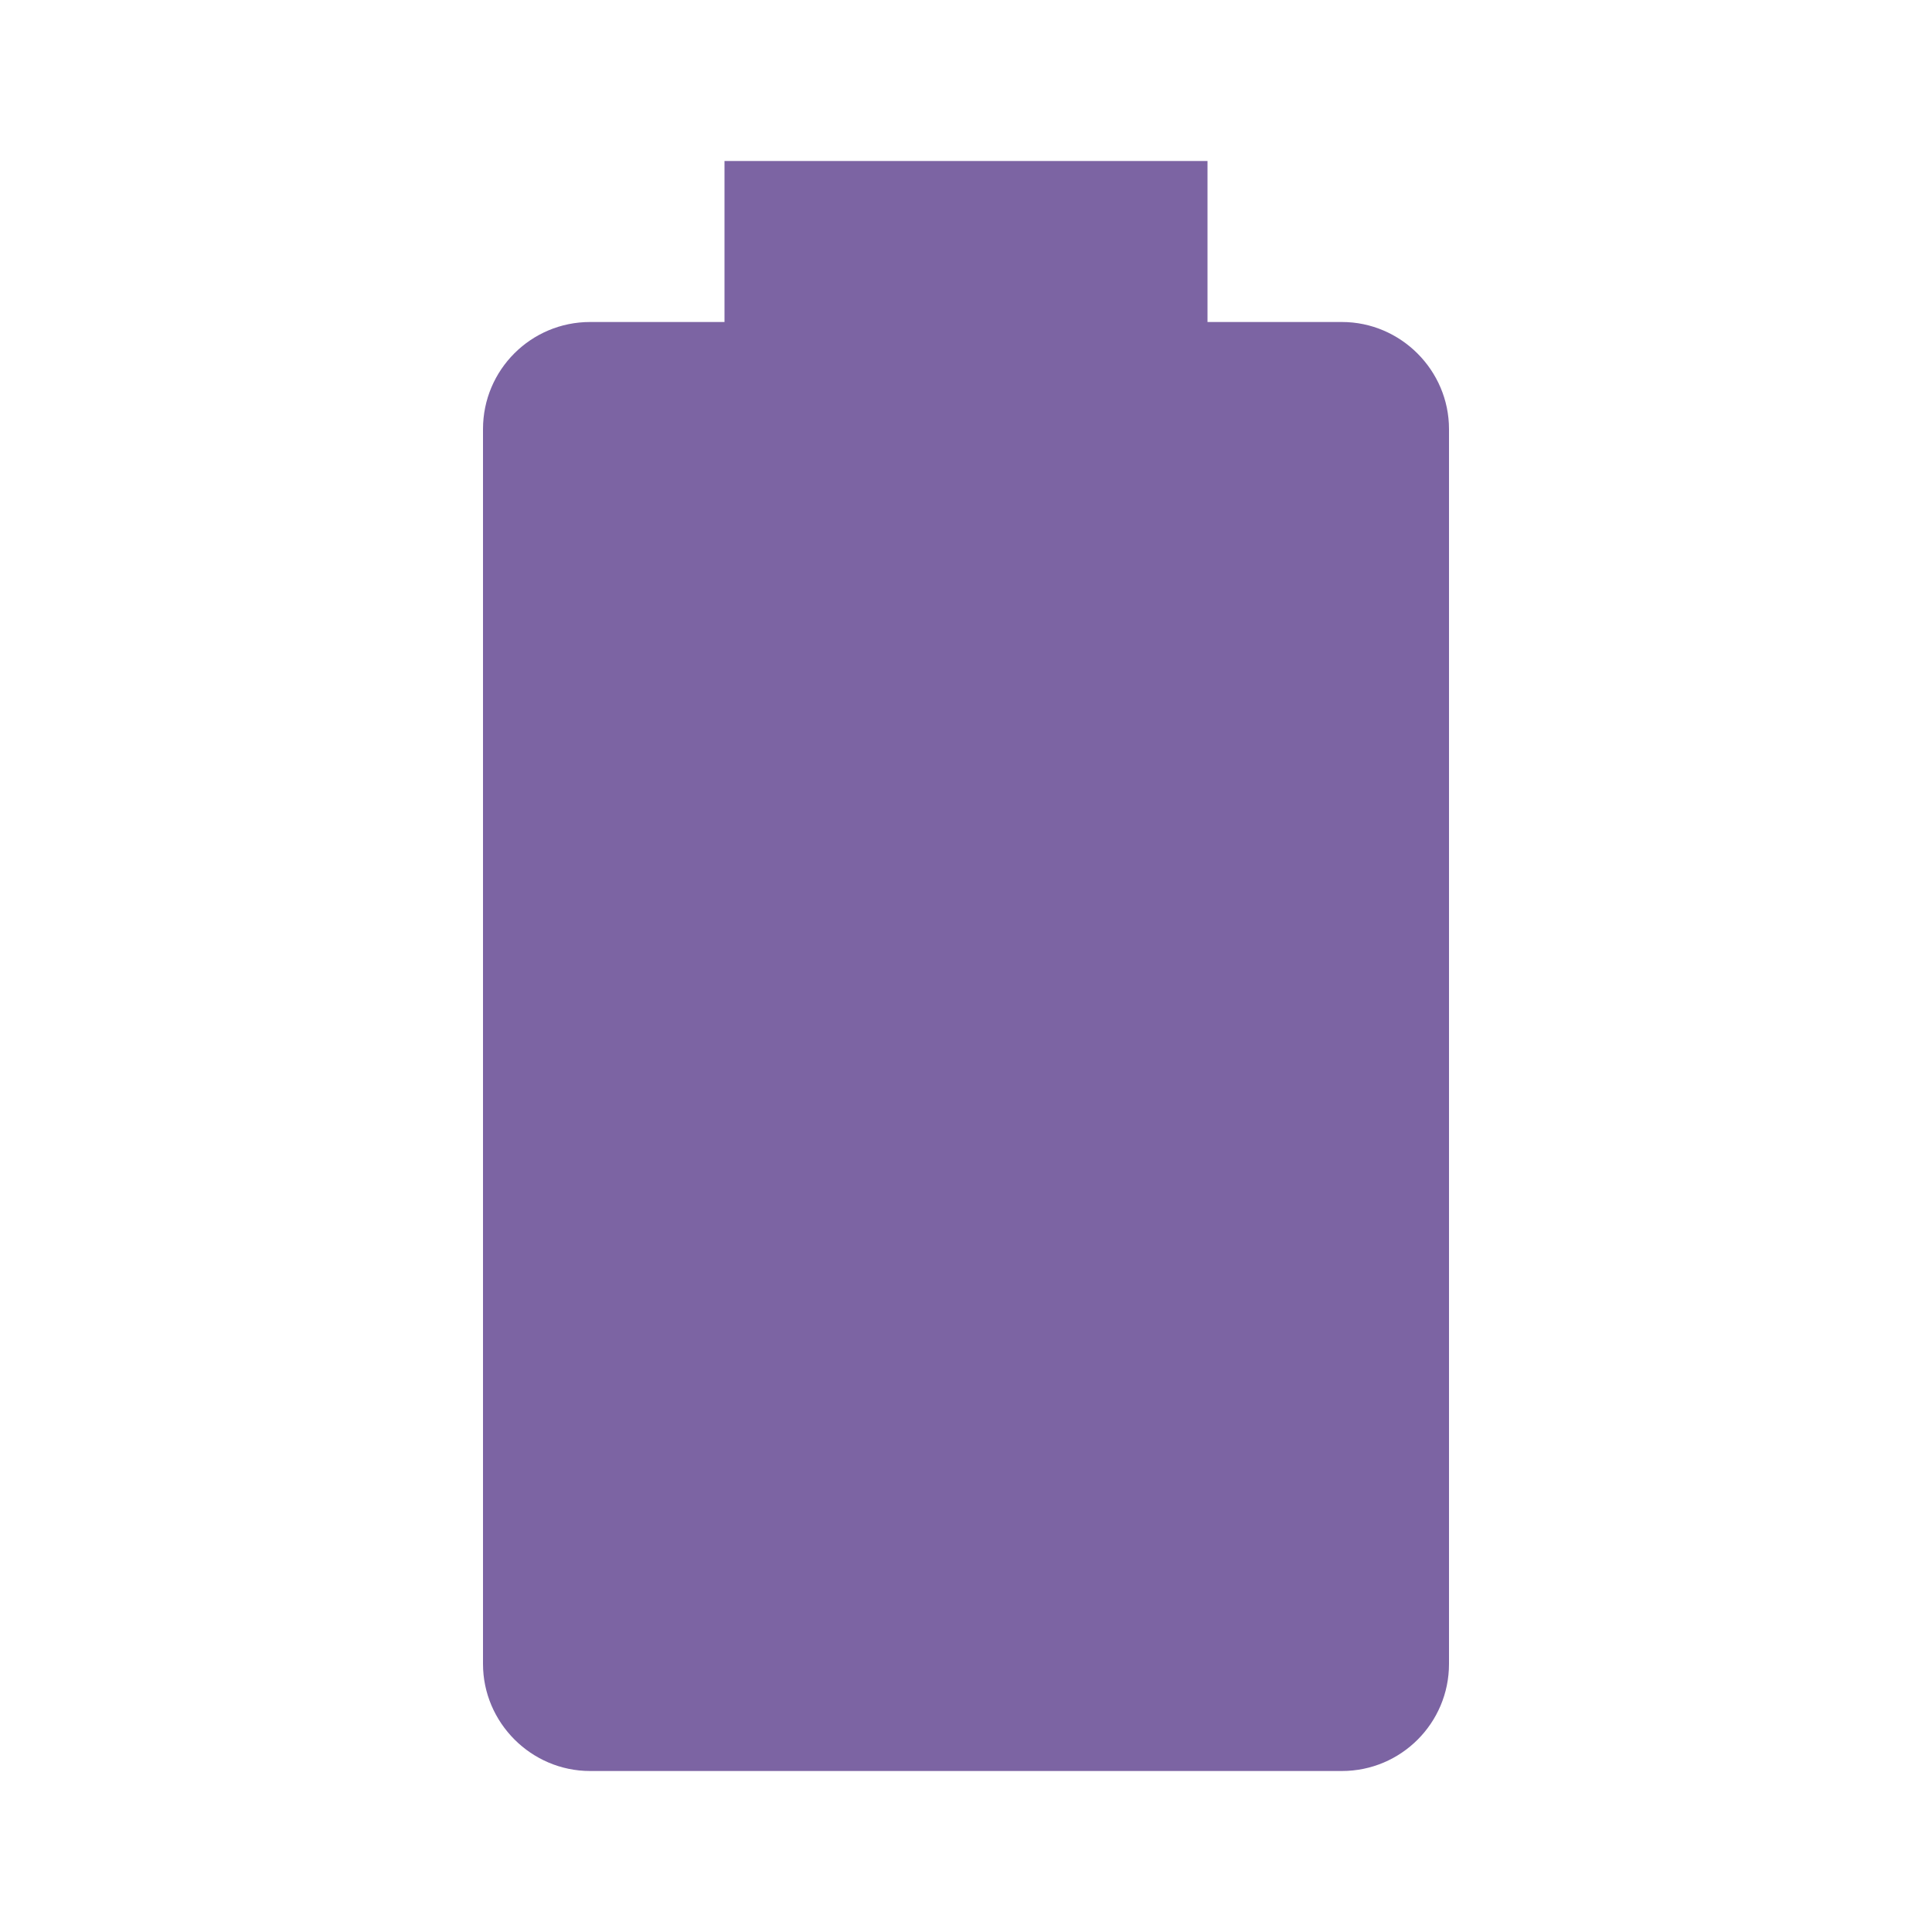
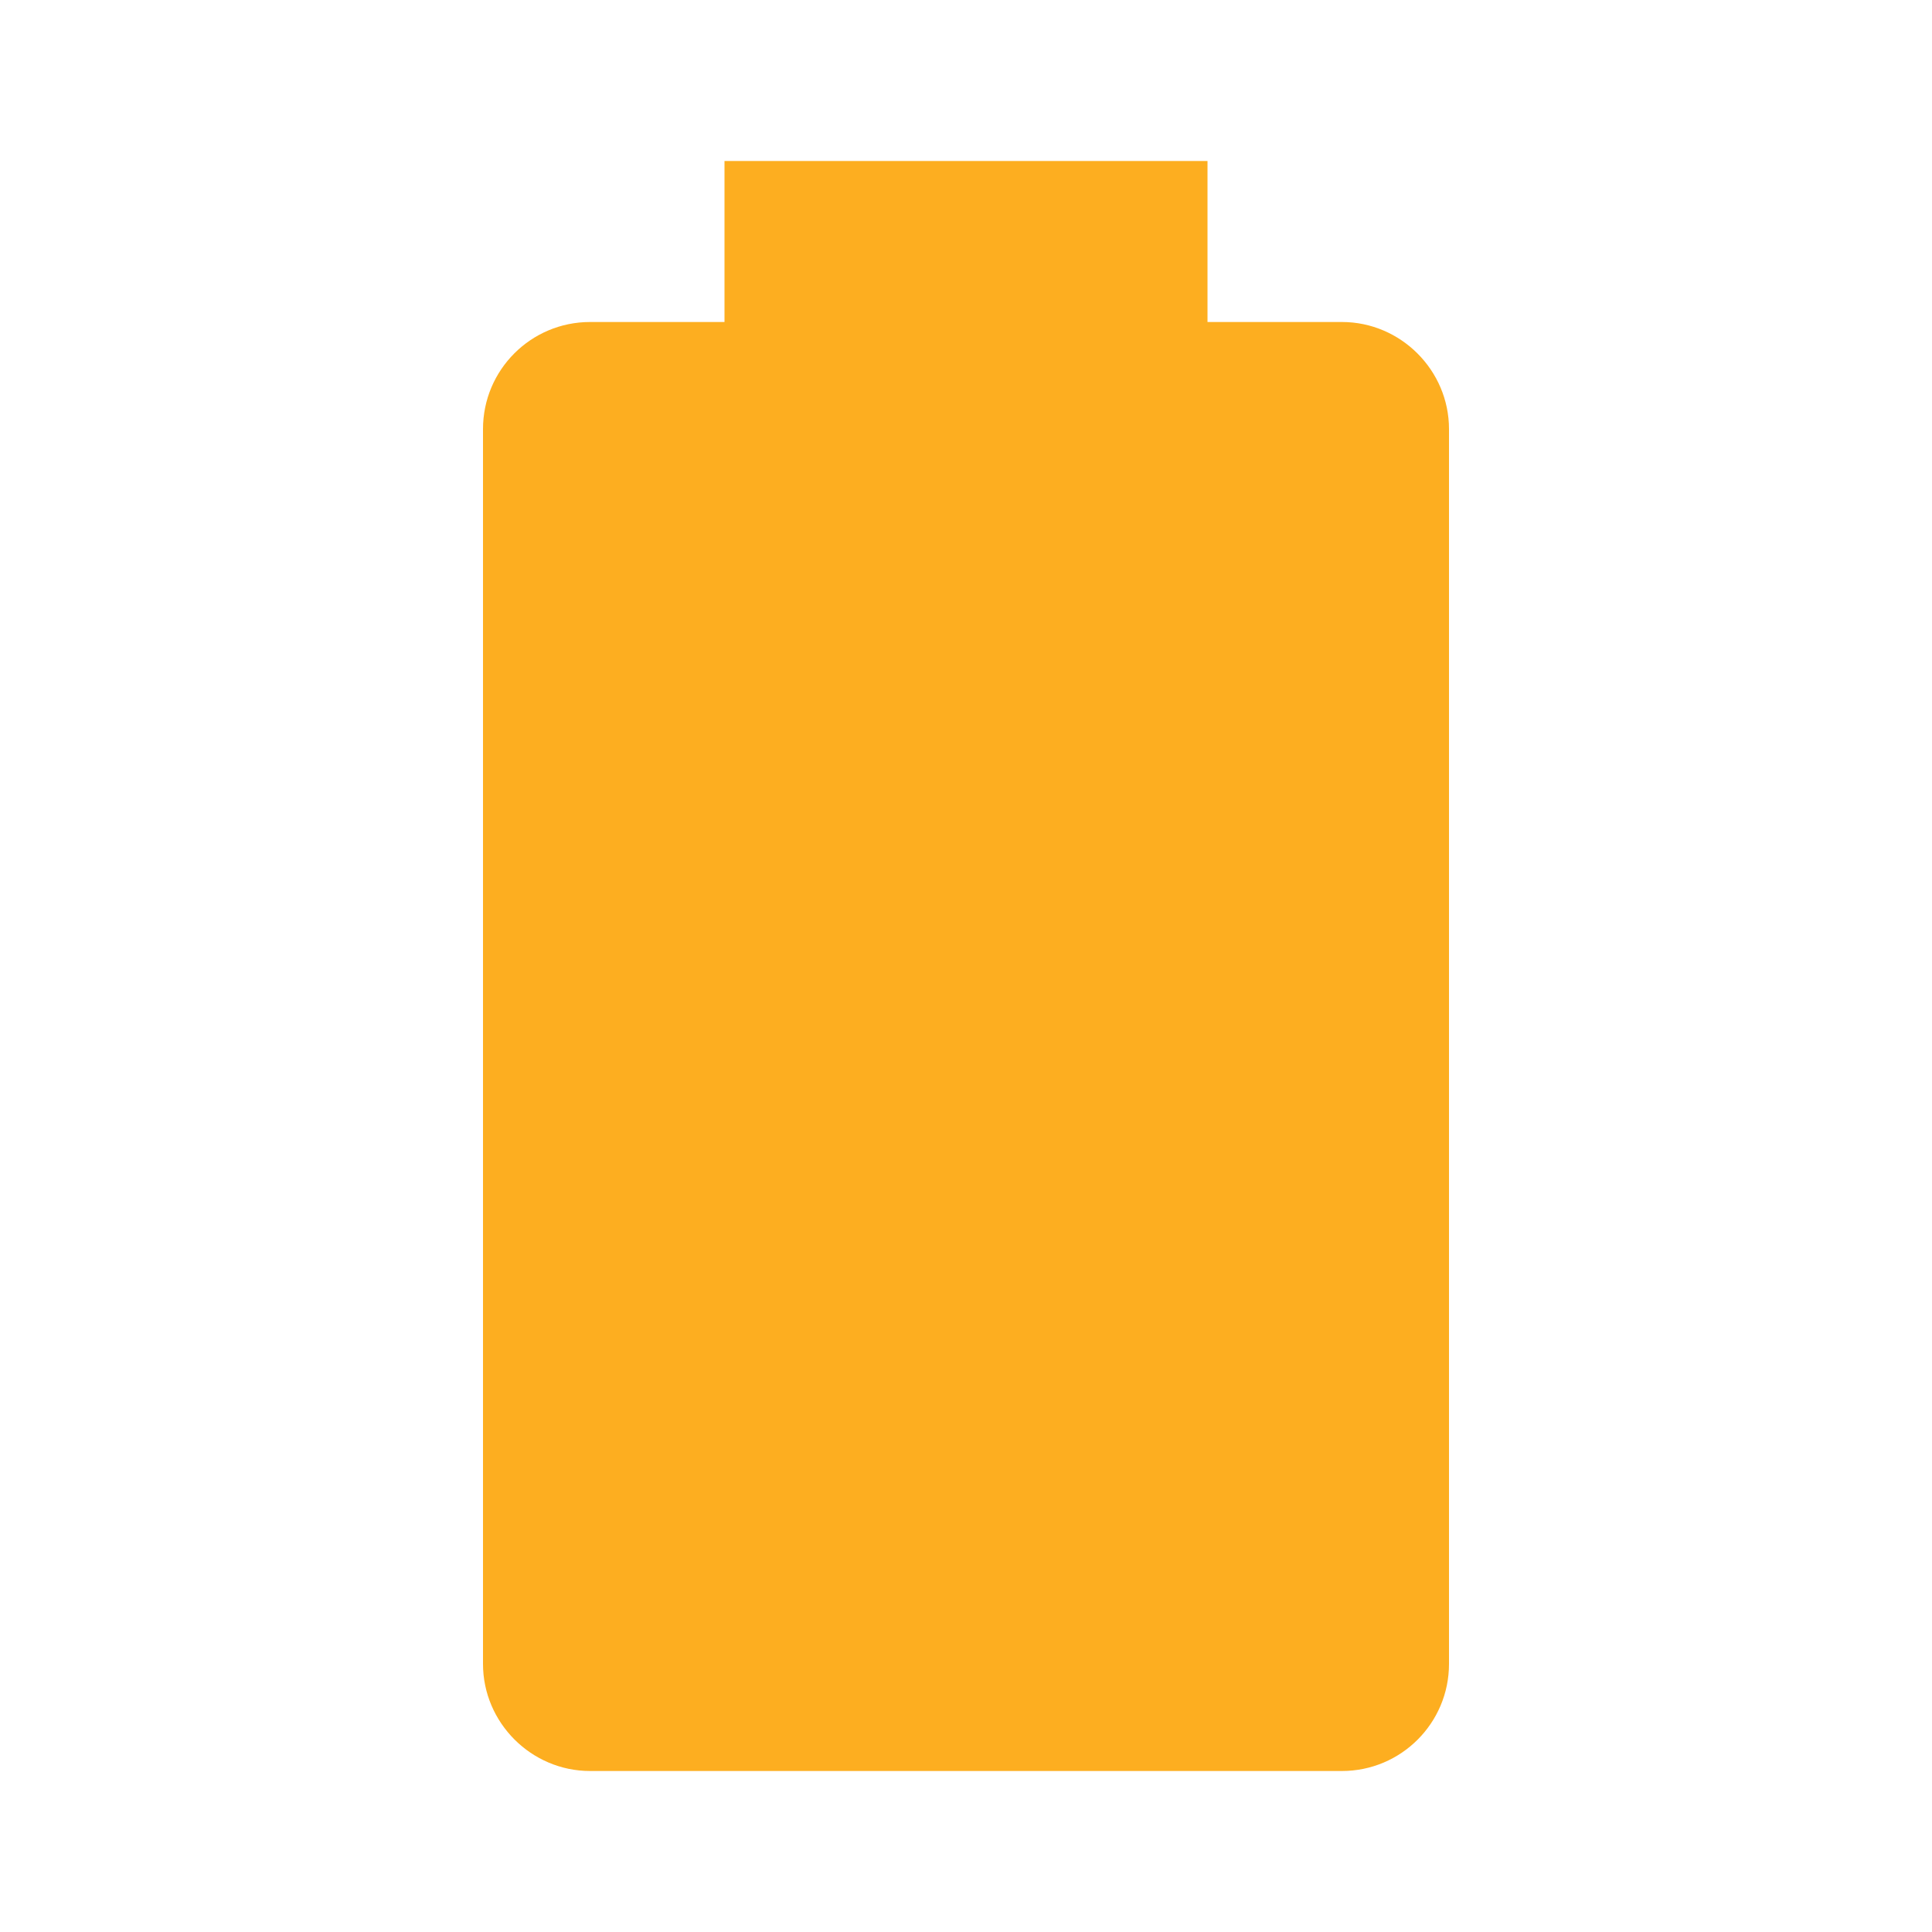
<svg xmlns="http://www.w3.org/2000/svg" viewBox="0 0 24 24">
-   <path d="M16.67,4H15V2H9V4H7.33A1.33,1.33 0 0,0 6,5.33V20.67C6,21.4 6.6,22 7.33,22H16.67A1.33,1.33 0 0,0 18,20.67V5.33C18,4.6 17.4,4 16.67,4Z" fill="#7C64A3" />
+   <path d="M16.67,4H15V2H9V4H7.33A1.33,1.33 0 0,0 6,5.33V20.67C6,21.4 6.6,22 7.33,22H16.67A1.33,1.33 0 0,0 18,20.67V5.33C18,4.6 17.4,4 16.67,4Z" fill="#FDAE20" />
</svg>
